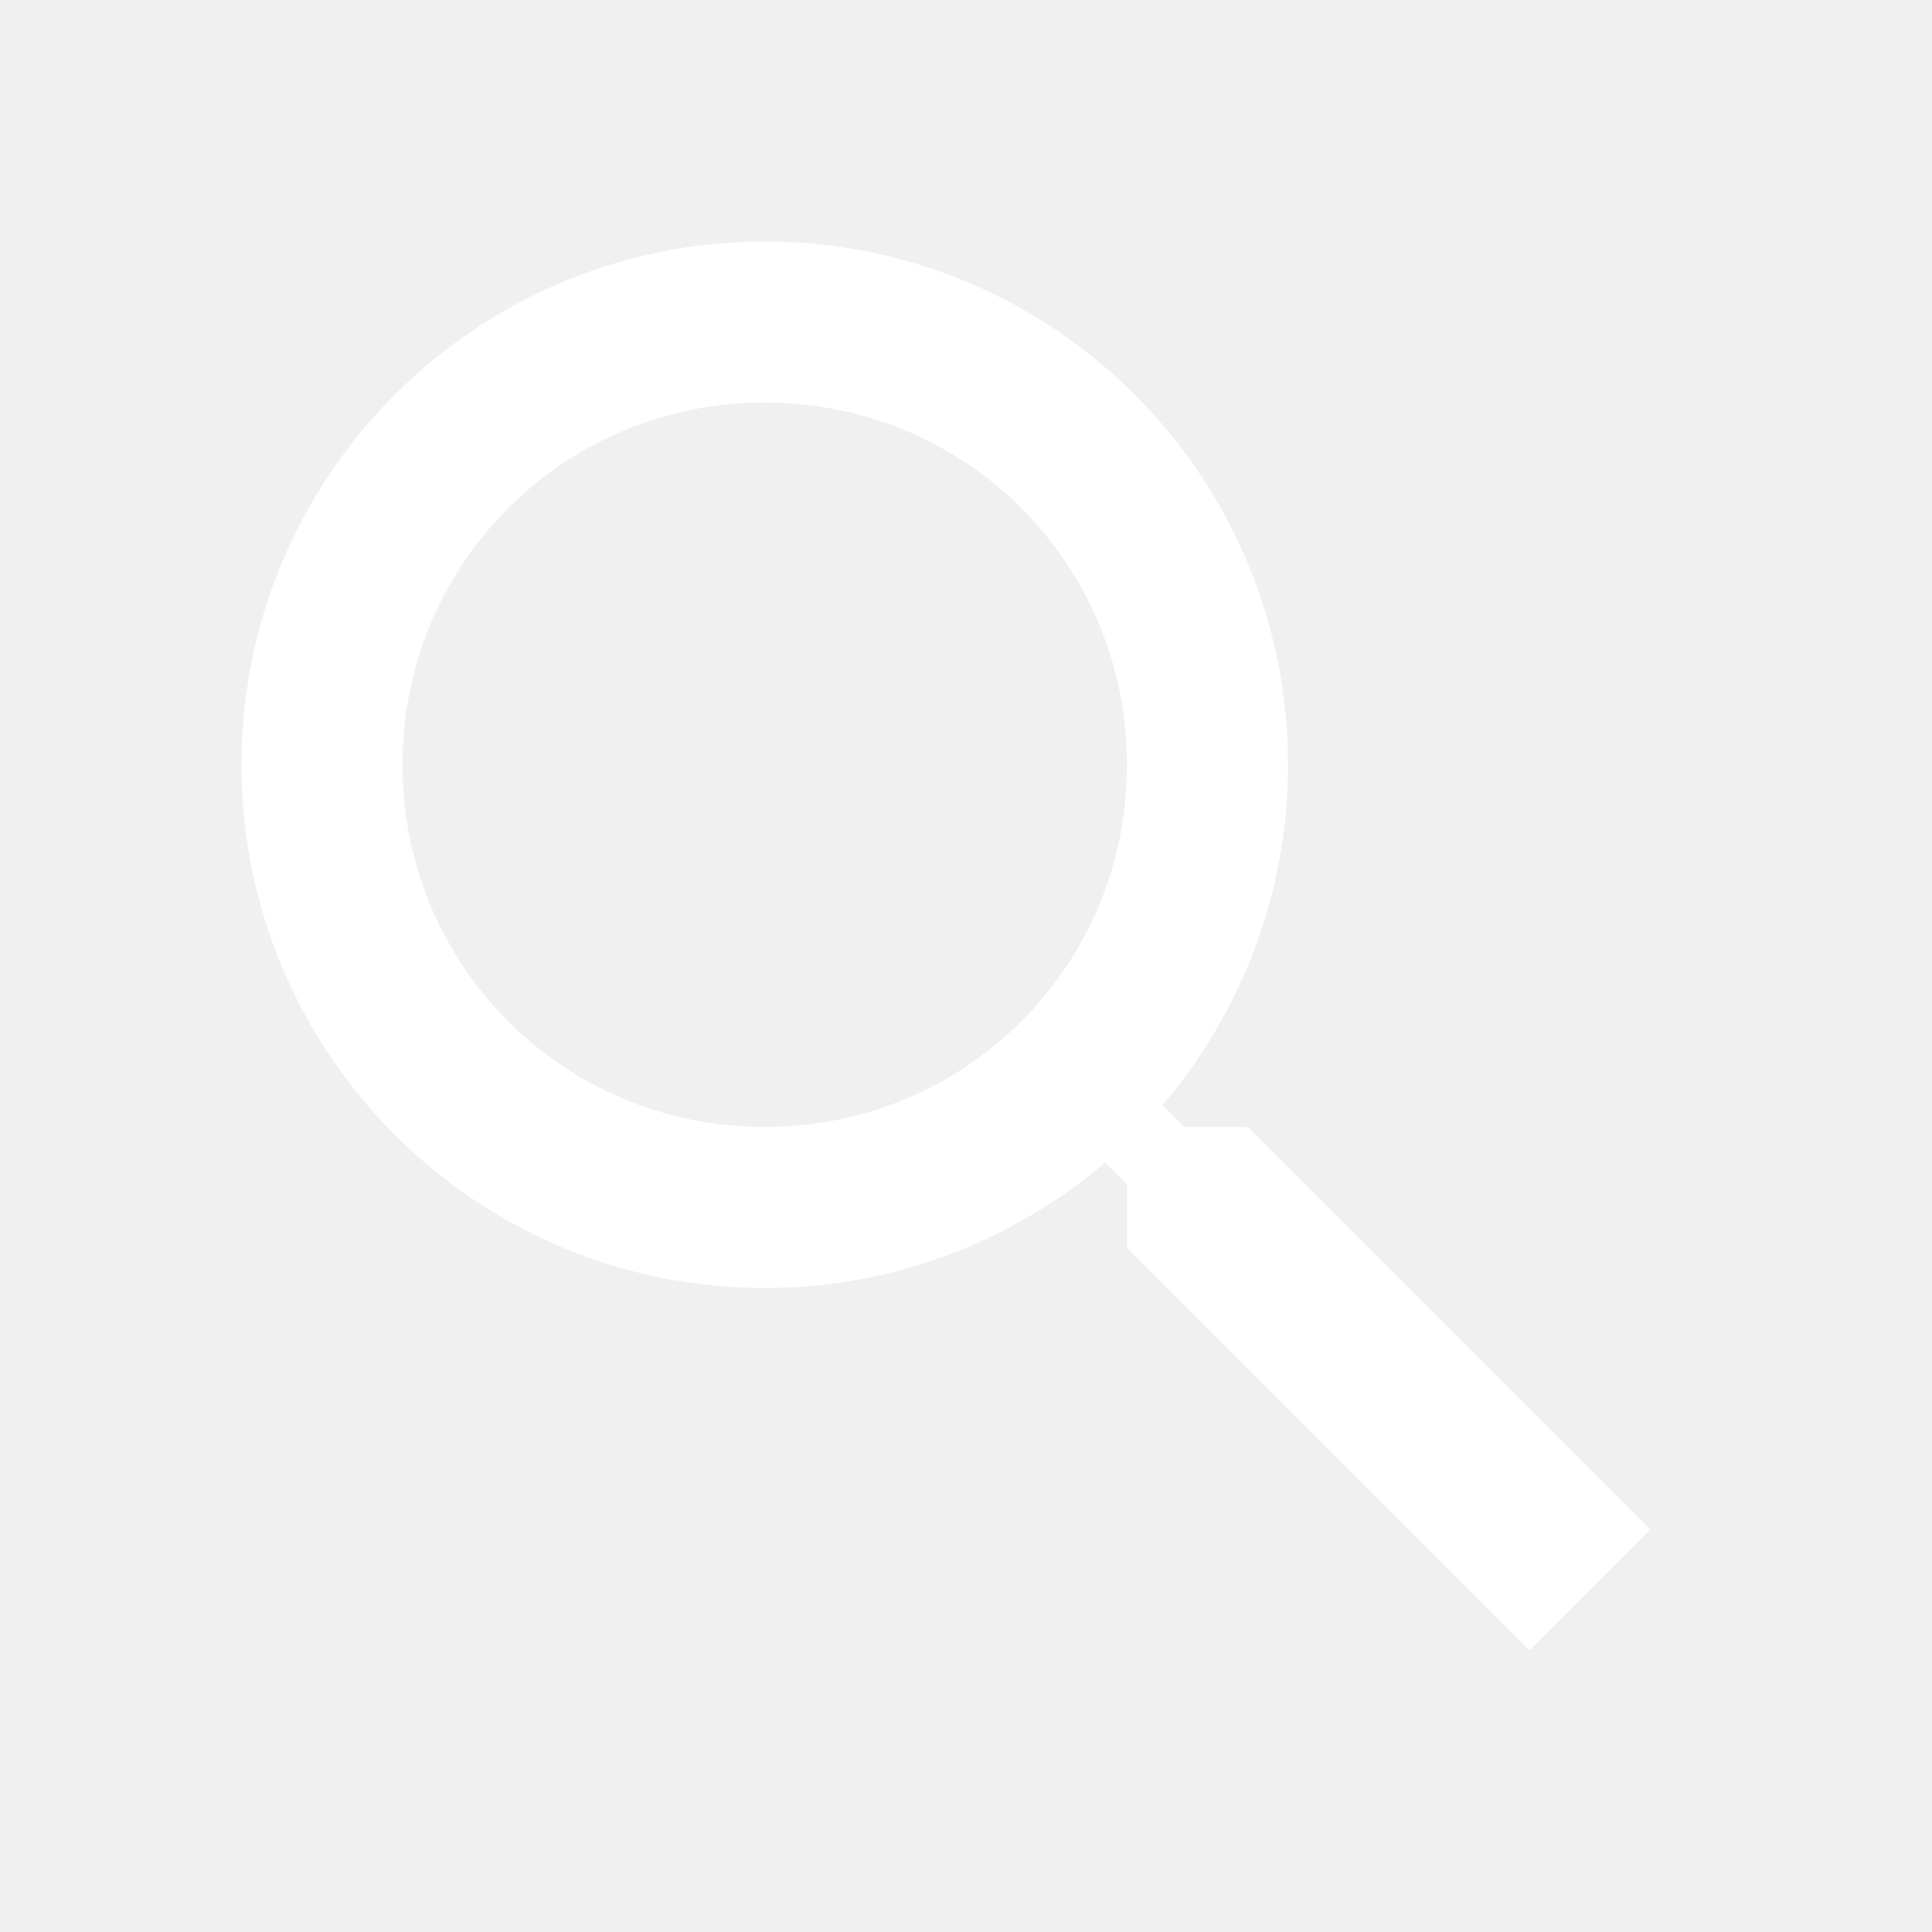
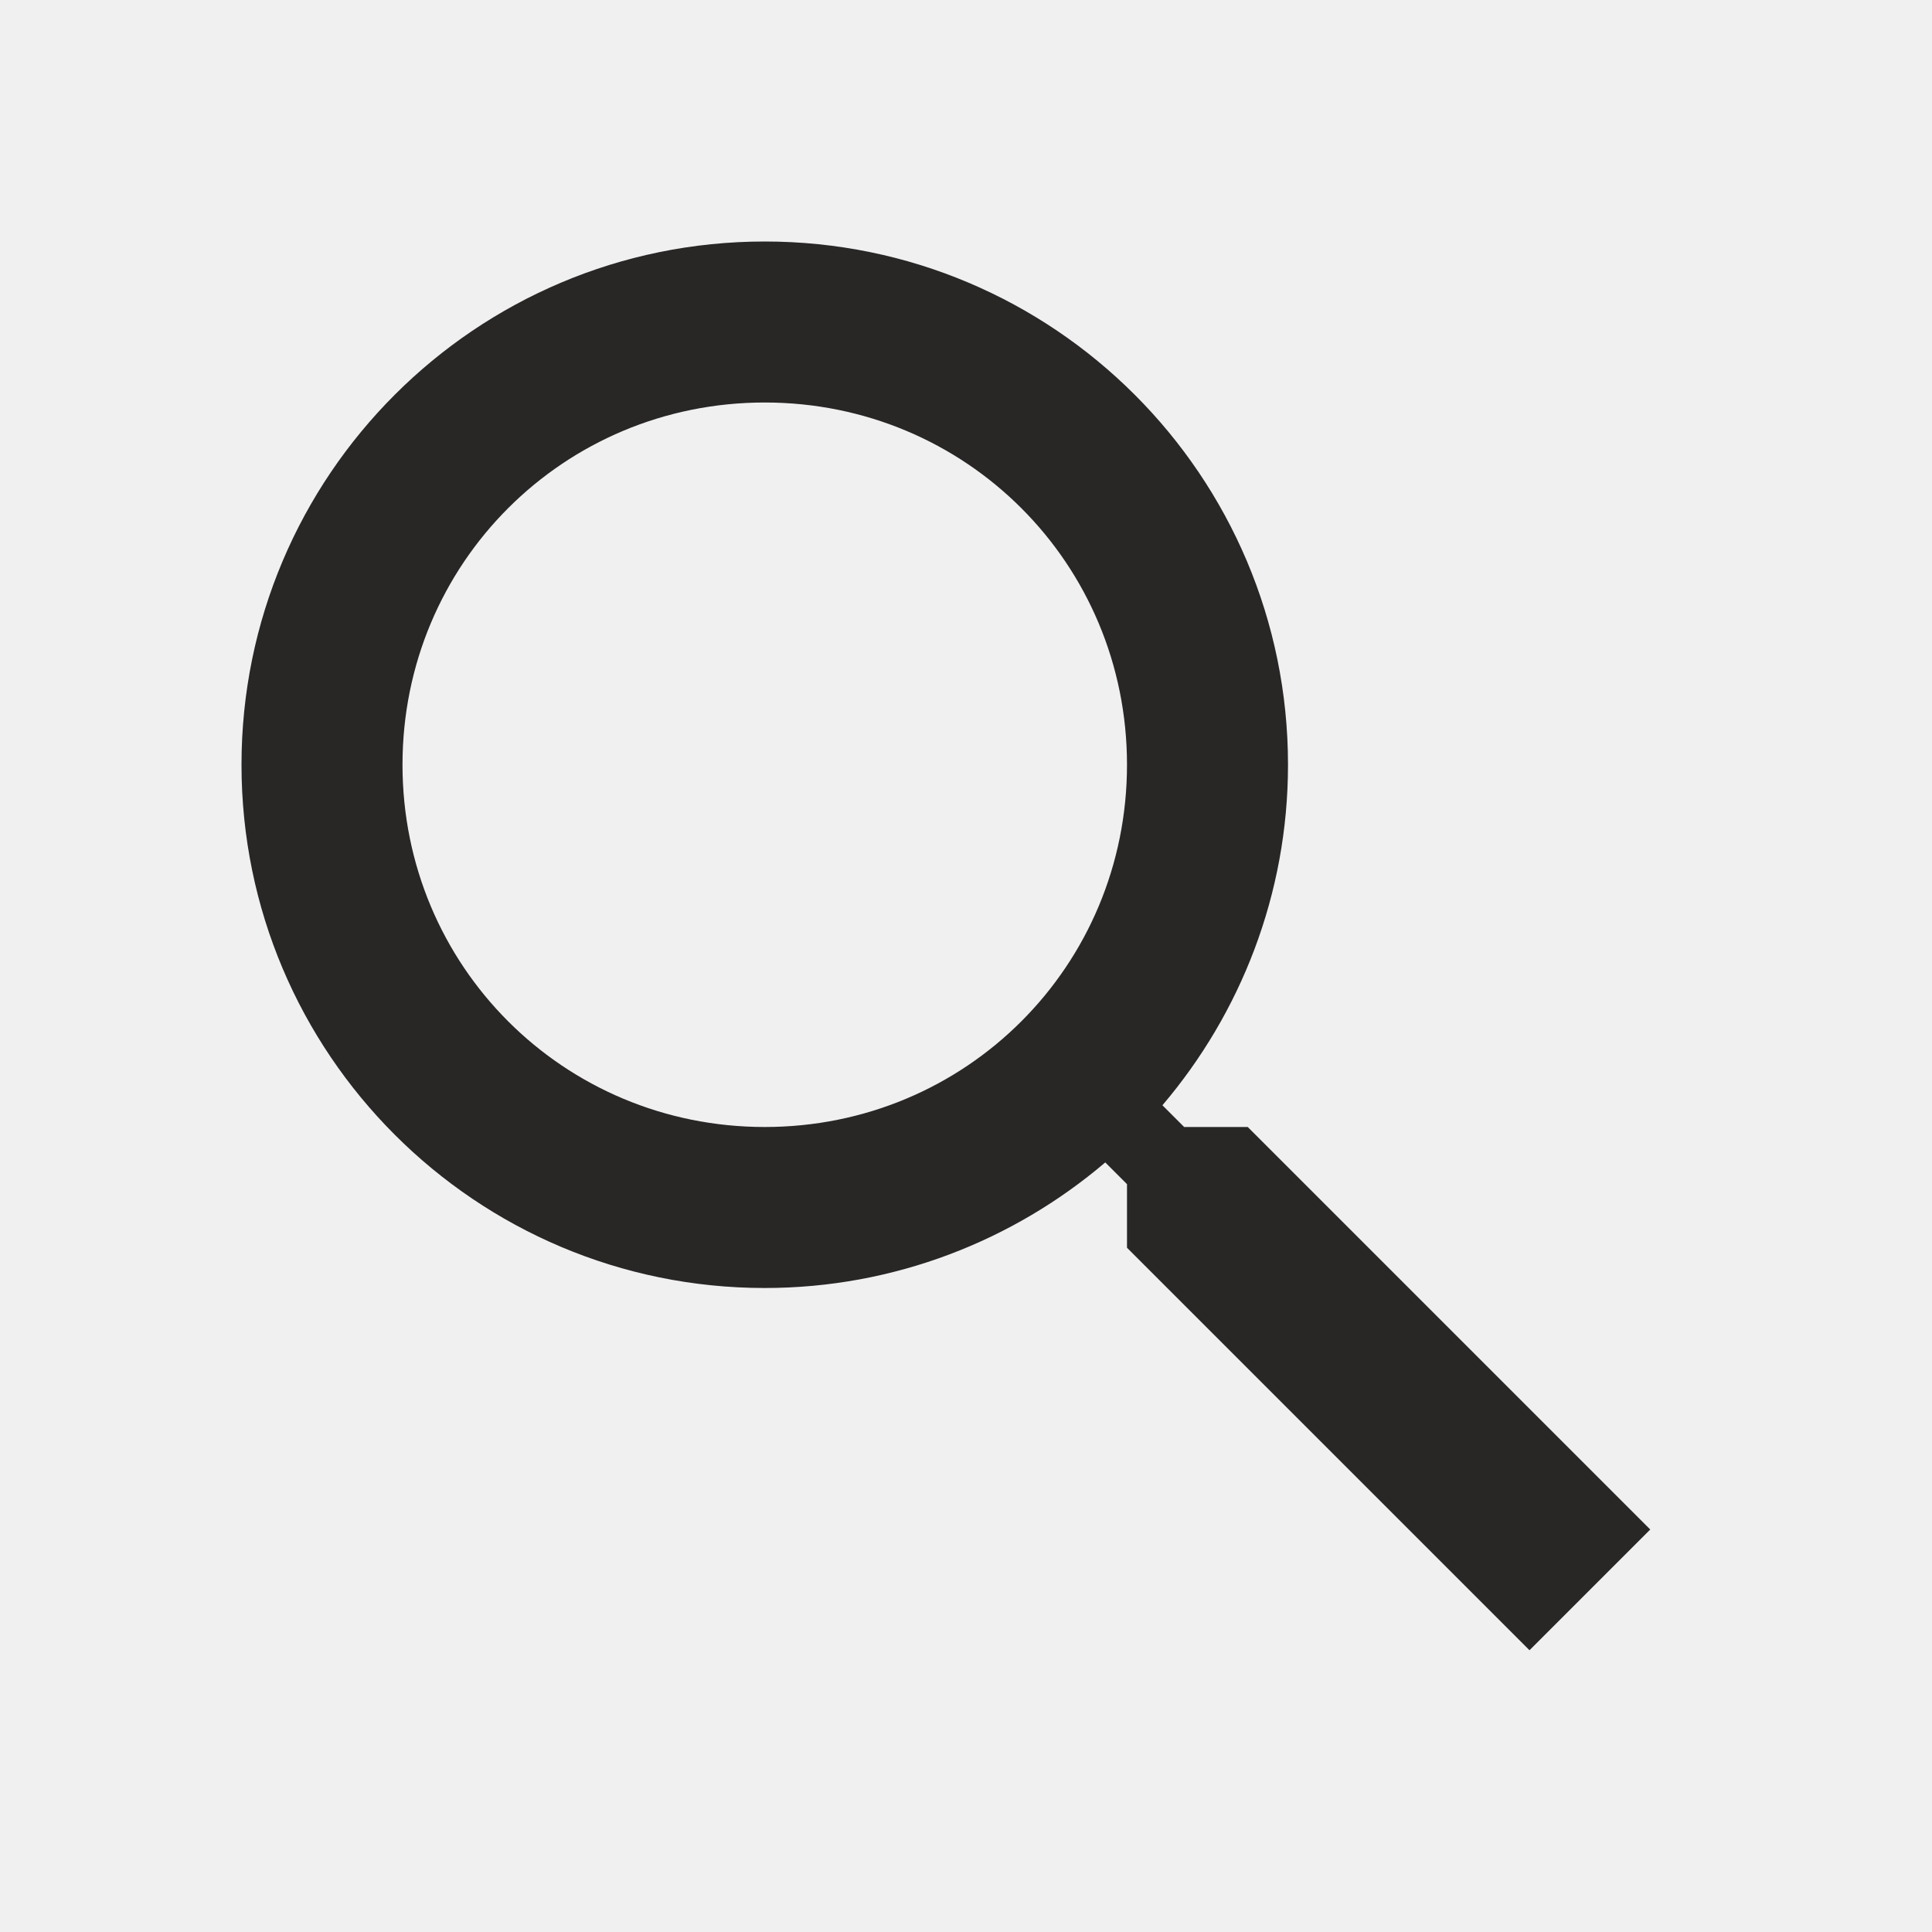
<svg style="width:24px;height:24px" viewBox="0 0 24 24">
-   <path fill="#FFFFFF" d="M9.5,3A6.5,6.5 0 0,1 16,9.5C16,11.11 15.41,12.59 14.44,13.73L14.71,14H15.5L20.5,19L19,20.5L14,15.5V14.71L13.73,14.44C12.59,15.41 11.11,16 9.5,16A6.5,6.5 0 0,1 3,9.5A6.5,6.5 0 0,1 9.5,3M9.5,5C7,5 5,7 5,9.5C5,12 7,14 9.5,14C12,14 14,12 14,9.5C14,7 12,5 9.5,5Z" />
+   <path fill="#292626" d="M9.5,3A6.5,6.5 0 0,1 16,9.5C16,11.11 15.41,12.59 14.44,13.73L14.71,14H15.5L20.5,19L19,20.5L14,15.5V14.71L13.73,14.44C12.59,15.41 11.11,16 9.5,16A6.5,6.5 0 0,1 3,9.5A6.5,6.5 0 0,1 9.5,3M9.5,5C7,5 5,7 5,9.5C5,12 7,14 9.5,14C12,14 14,12 14,9.5C14,7 12,5 9.5,5Z" />
</svg>
